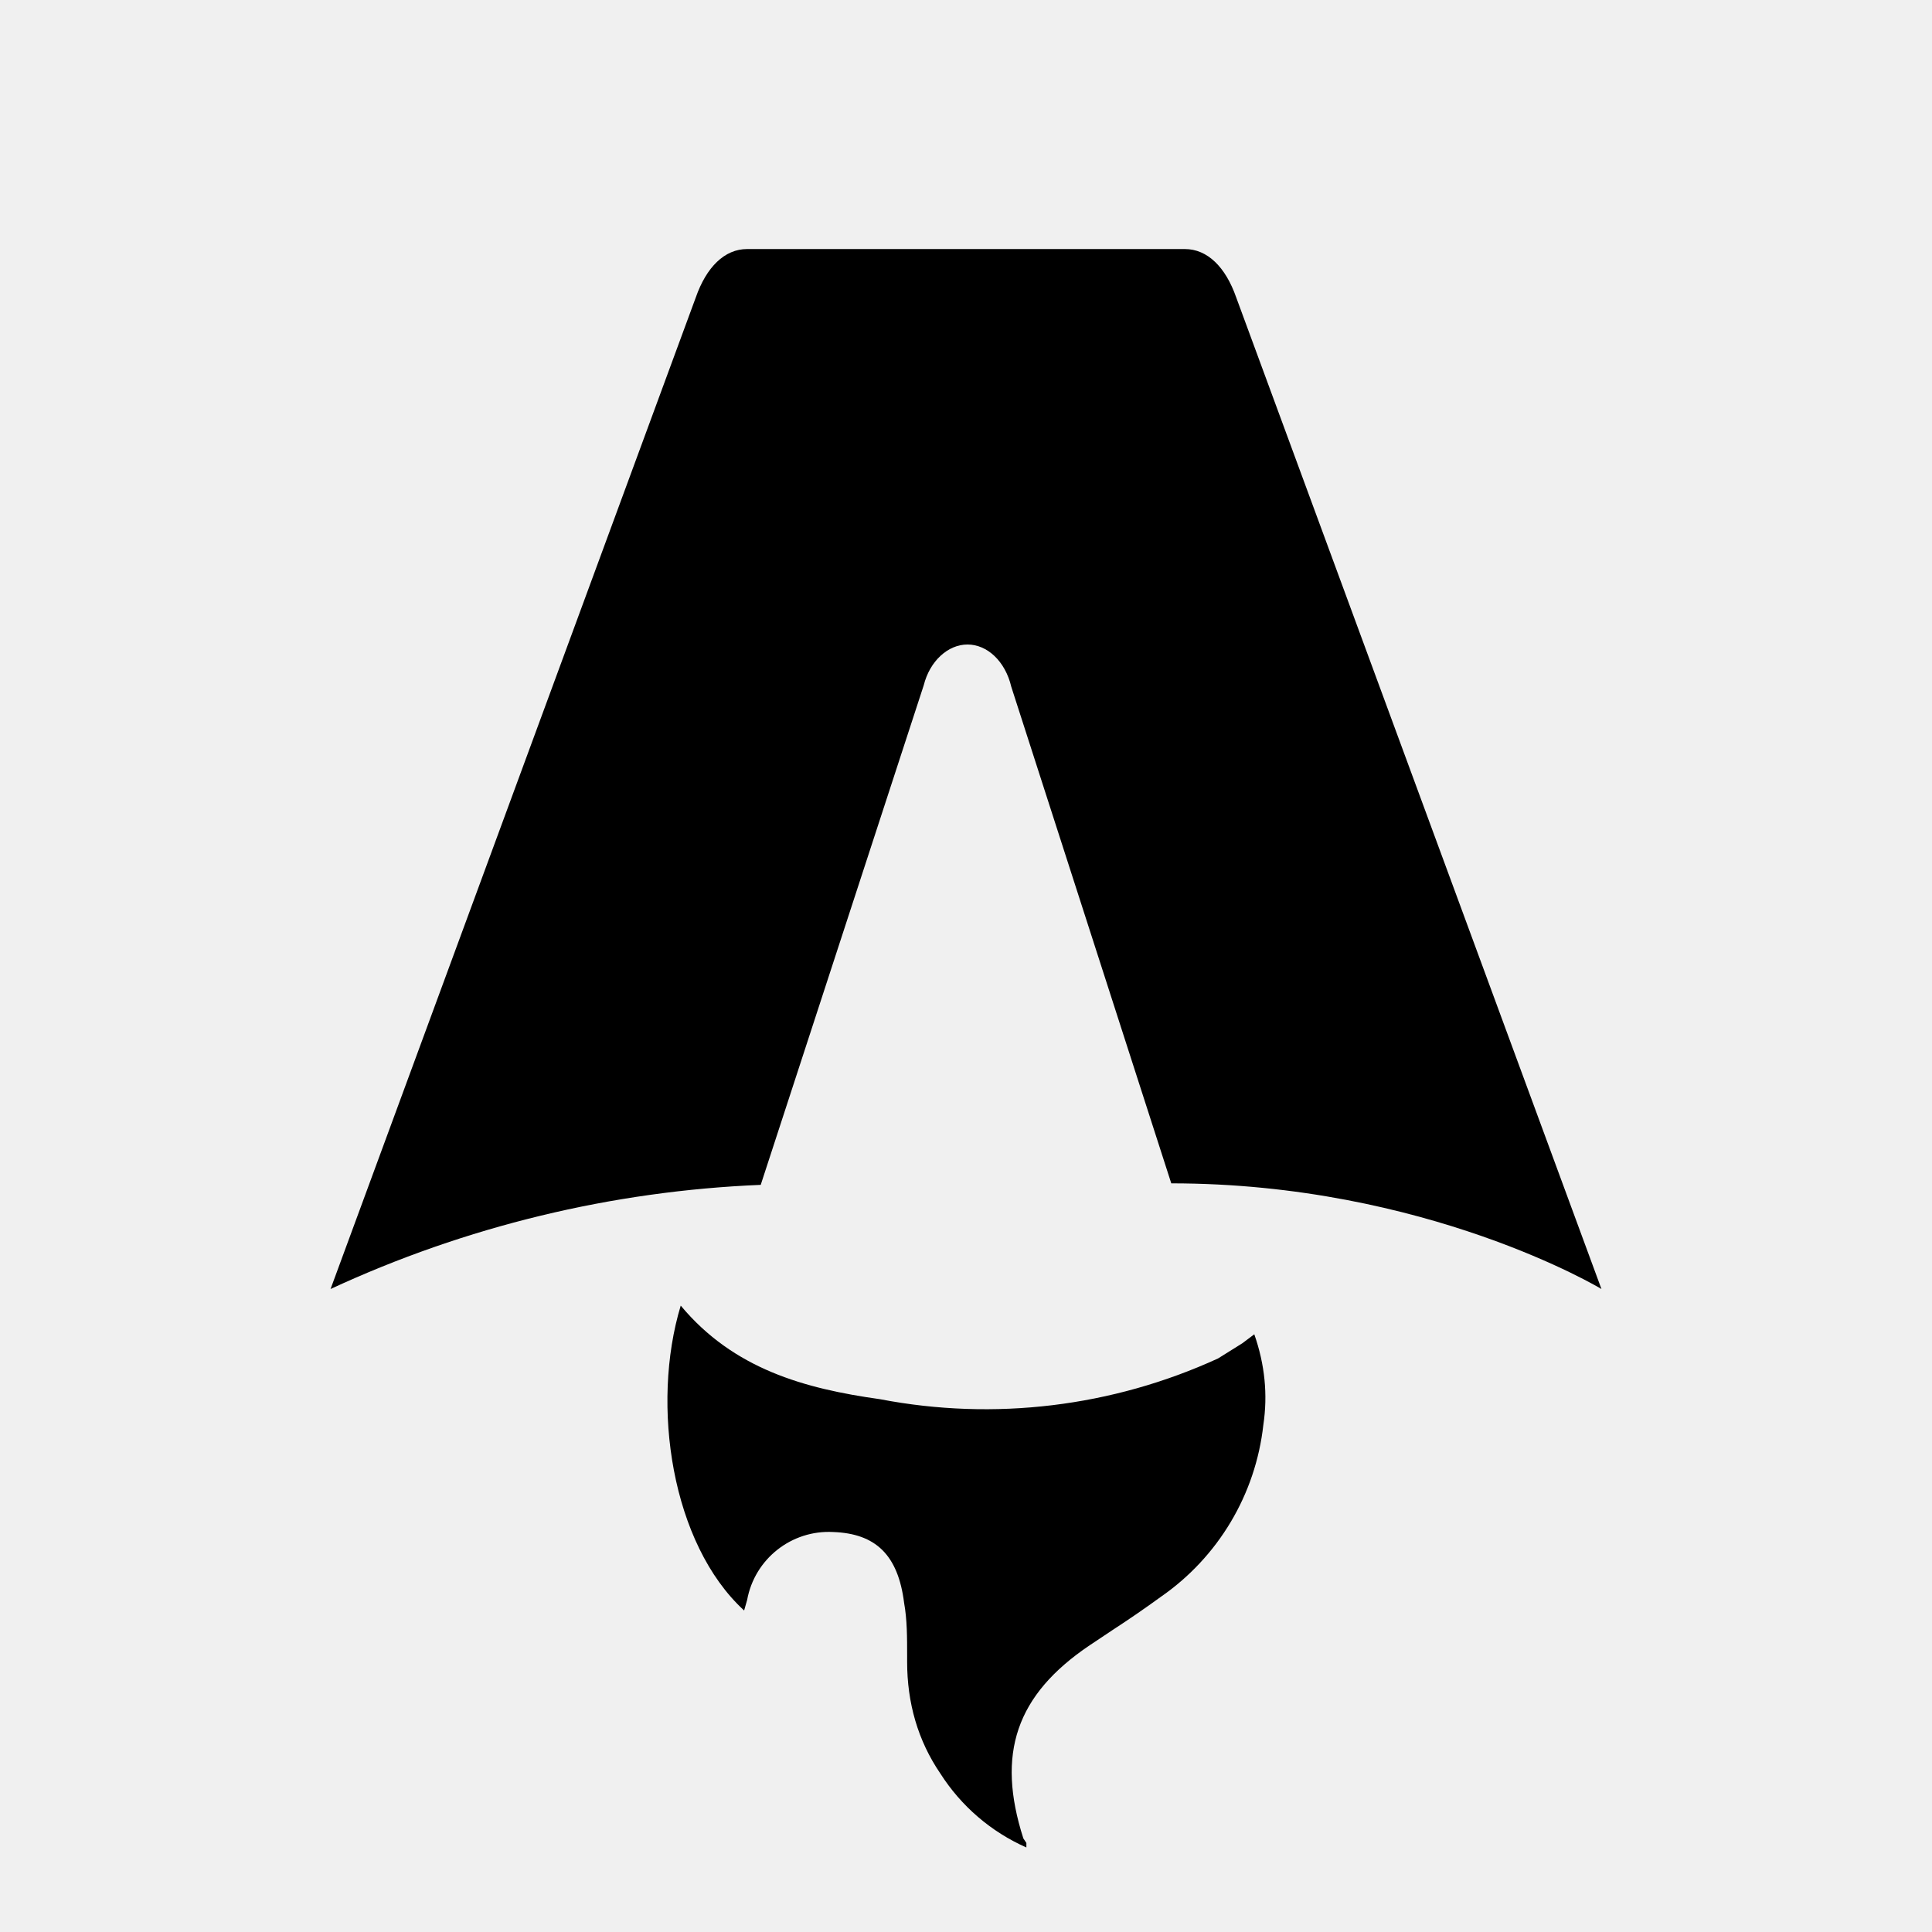
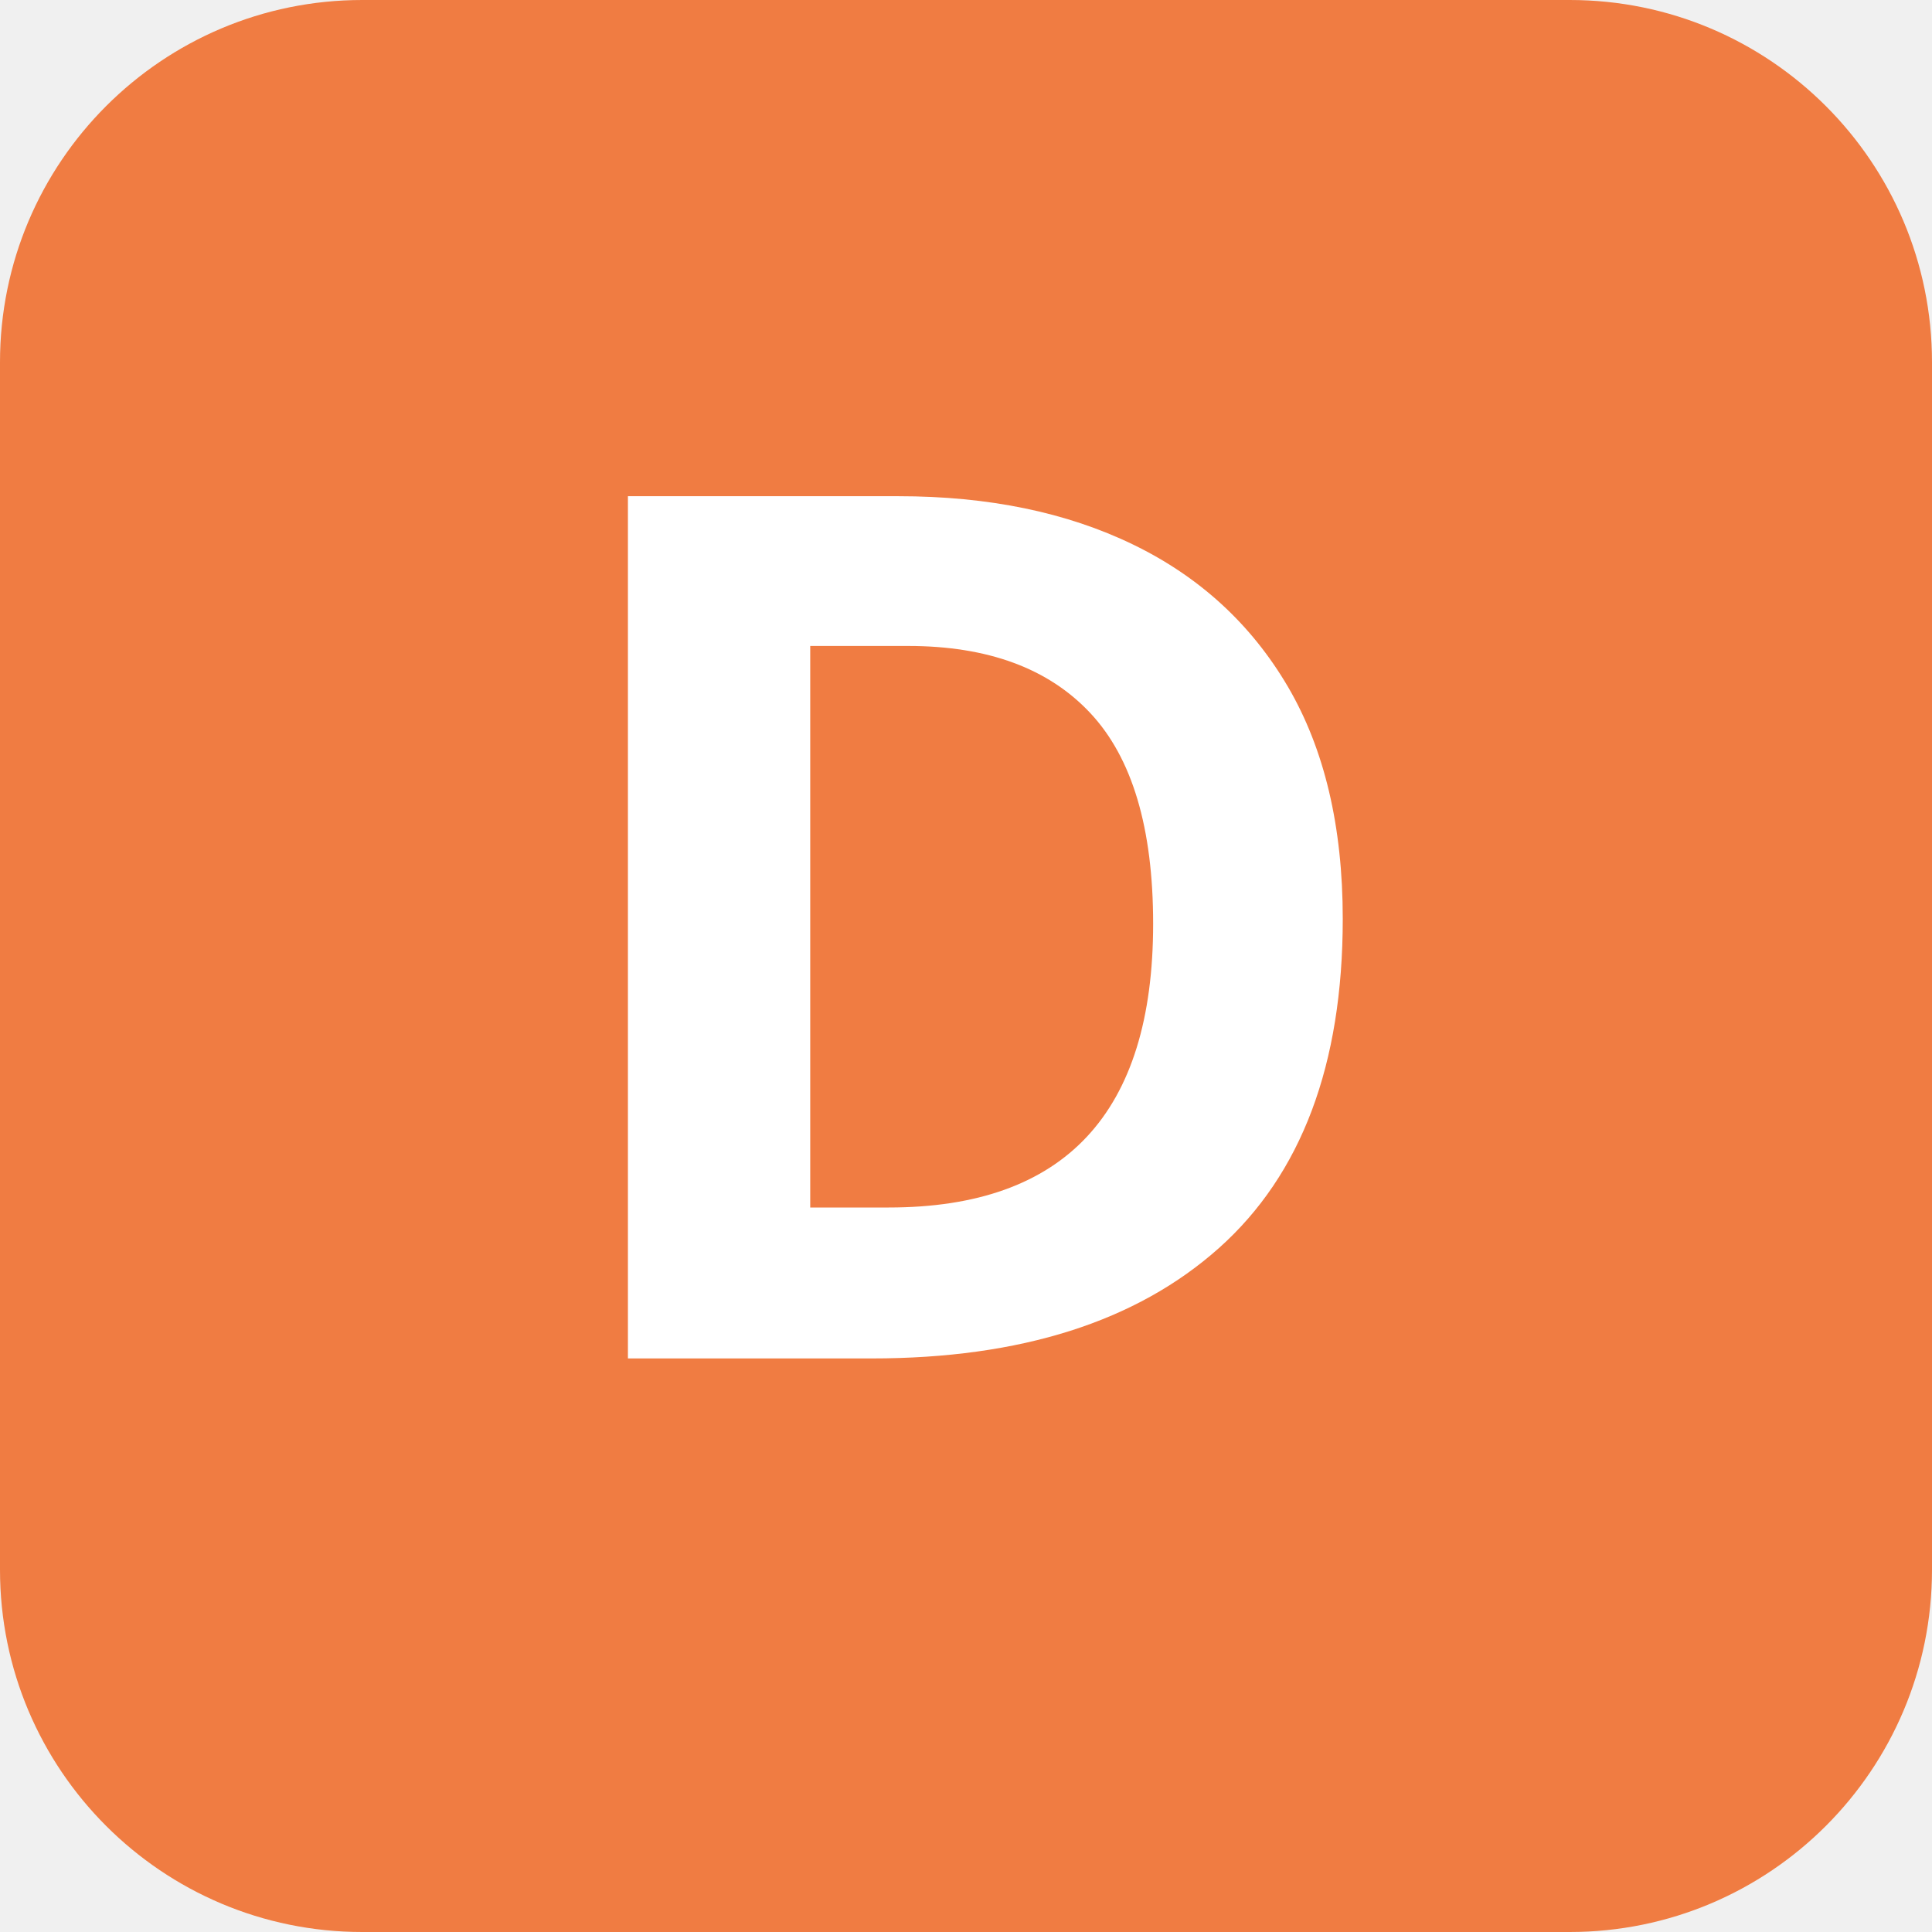
- <svg xmlns="http://www.w3.org/2000/svg" fill="none" viewBox="0 0 128 128">
-   <path d="M50.4 78.5a75.1 75.1 0 0 0-28.5 6.9l24.2-65.7c.7-2 1.9-3.2 3.4-3.2h29c1.5 0 2.7 1.2 3.4 3.2l24.2 65.7s-11.6-7-28.5-7L67 45.5c-.4-1.7-1.6-2.8-2.9-2.8-1.3 0-2.5 1.1-2.9 2.7L50.4 78.5Zm-1.1 28.2Zm-4.2-20.2c-2 6.6-.6 15.8 4.2 20.2a17.5 17.5 0 0 1 .2-.7 5.5 5.5 0 0 1 5.7-4.5c2.8.1 4.3 1.5 4.7 4.7.2 1.1.2 2.3.2 3.5v.4c0 2.7.7 5.2 2.2 7.4a13 13 0 0 0 5.7 4.9v-.3l-.2-.3c-1.8-5.6-.5-9.5 4.4-12.8l1.5-1a73 73 0 0 0 3.2-2.2 16 16 0 0 0 6.8-11.4c.3-2 .1-4-.6-6l-.8.6-1.6 1a37 37 0 0 1-22.4 2.7c-5-.7-9.7-2-13.2-6.2Z" />
-   <style>
-         path { fill: #000; }
-         @media (prefers-color-scheme: dark) {
-             path { fill: #FFF; }
-         }
-     </style>
+ <svg xmlns="http://www.w3.org/2000/svg" viewBox="0 0 128 128">
+   <rect width="128" height="128" rx="24" fill="#f07c42" />
+   <text x="64" y="90" font-family="sans-serif" font-size="80" font-weight="bold" text-anchor="middle" fill="white">D</text>
</svg>
